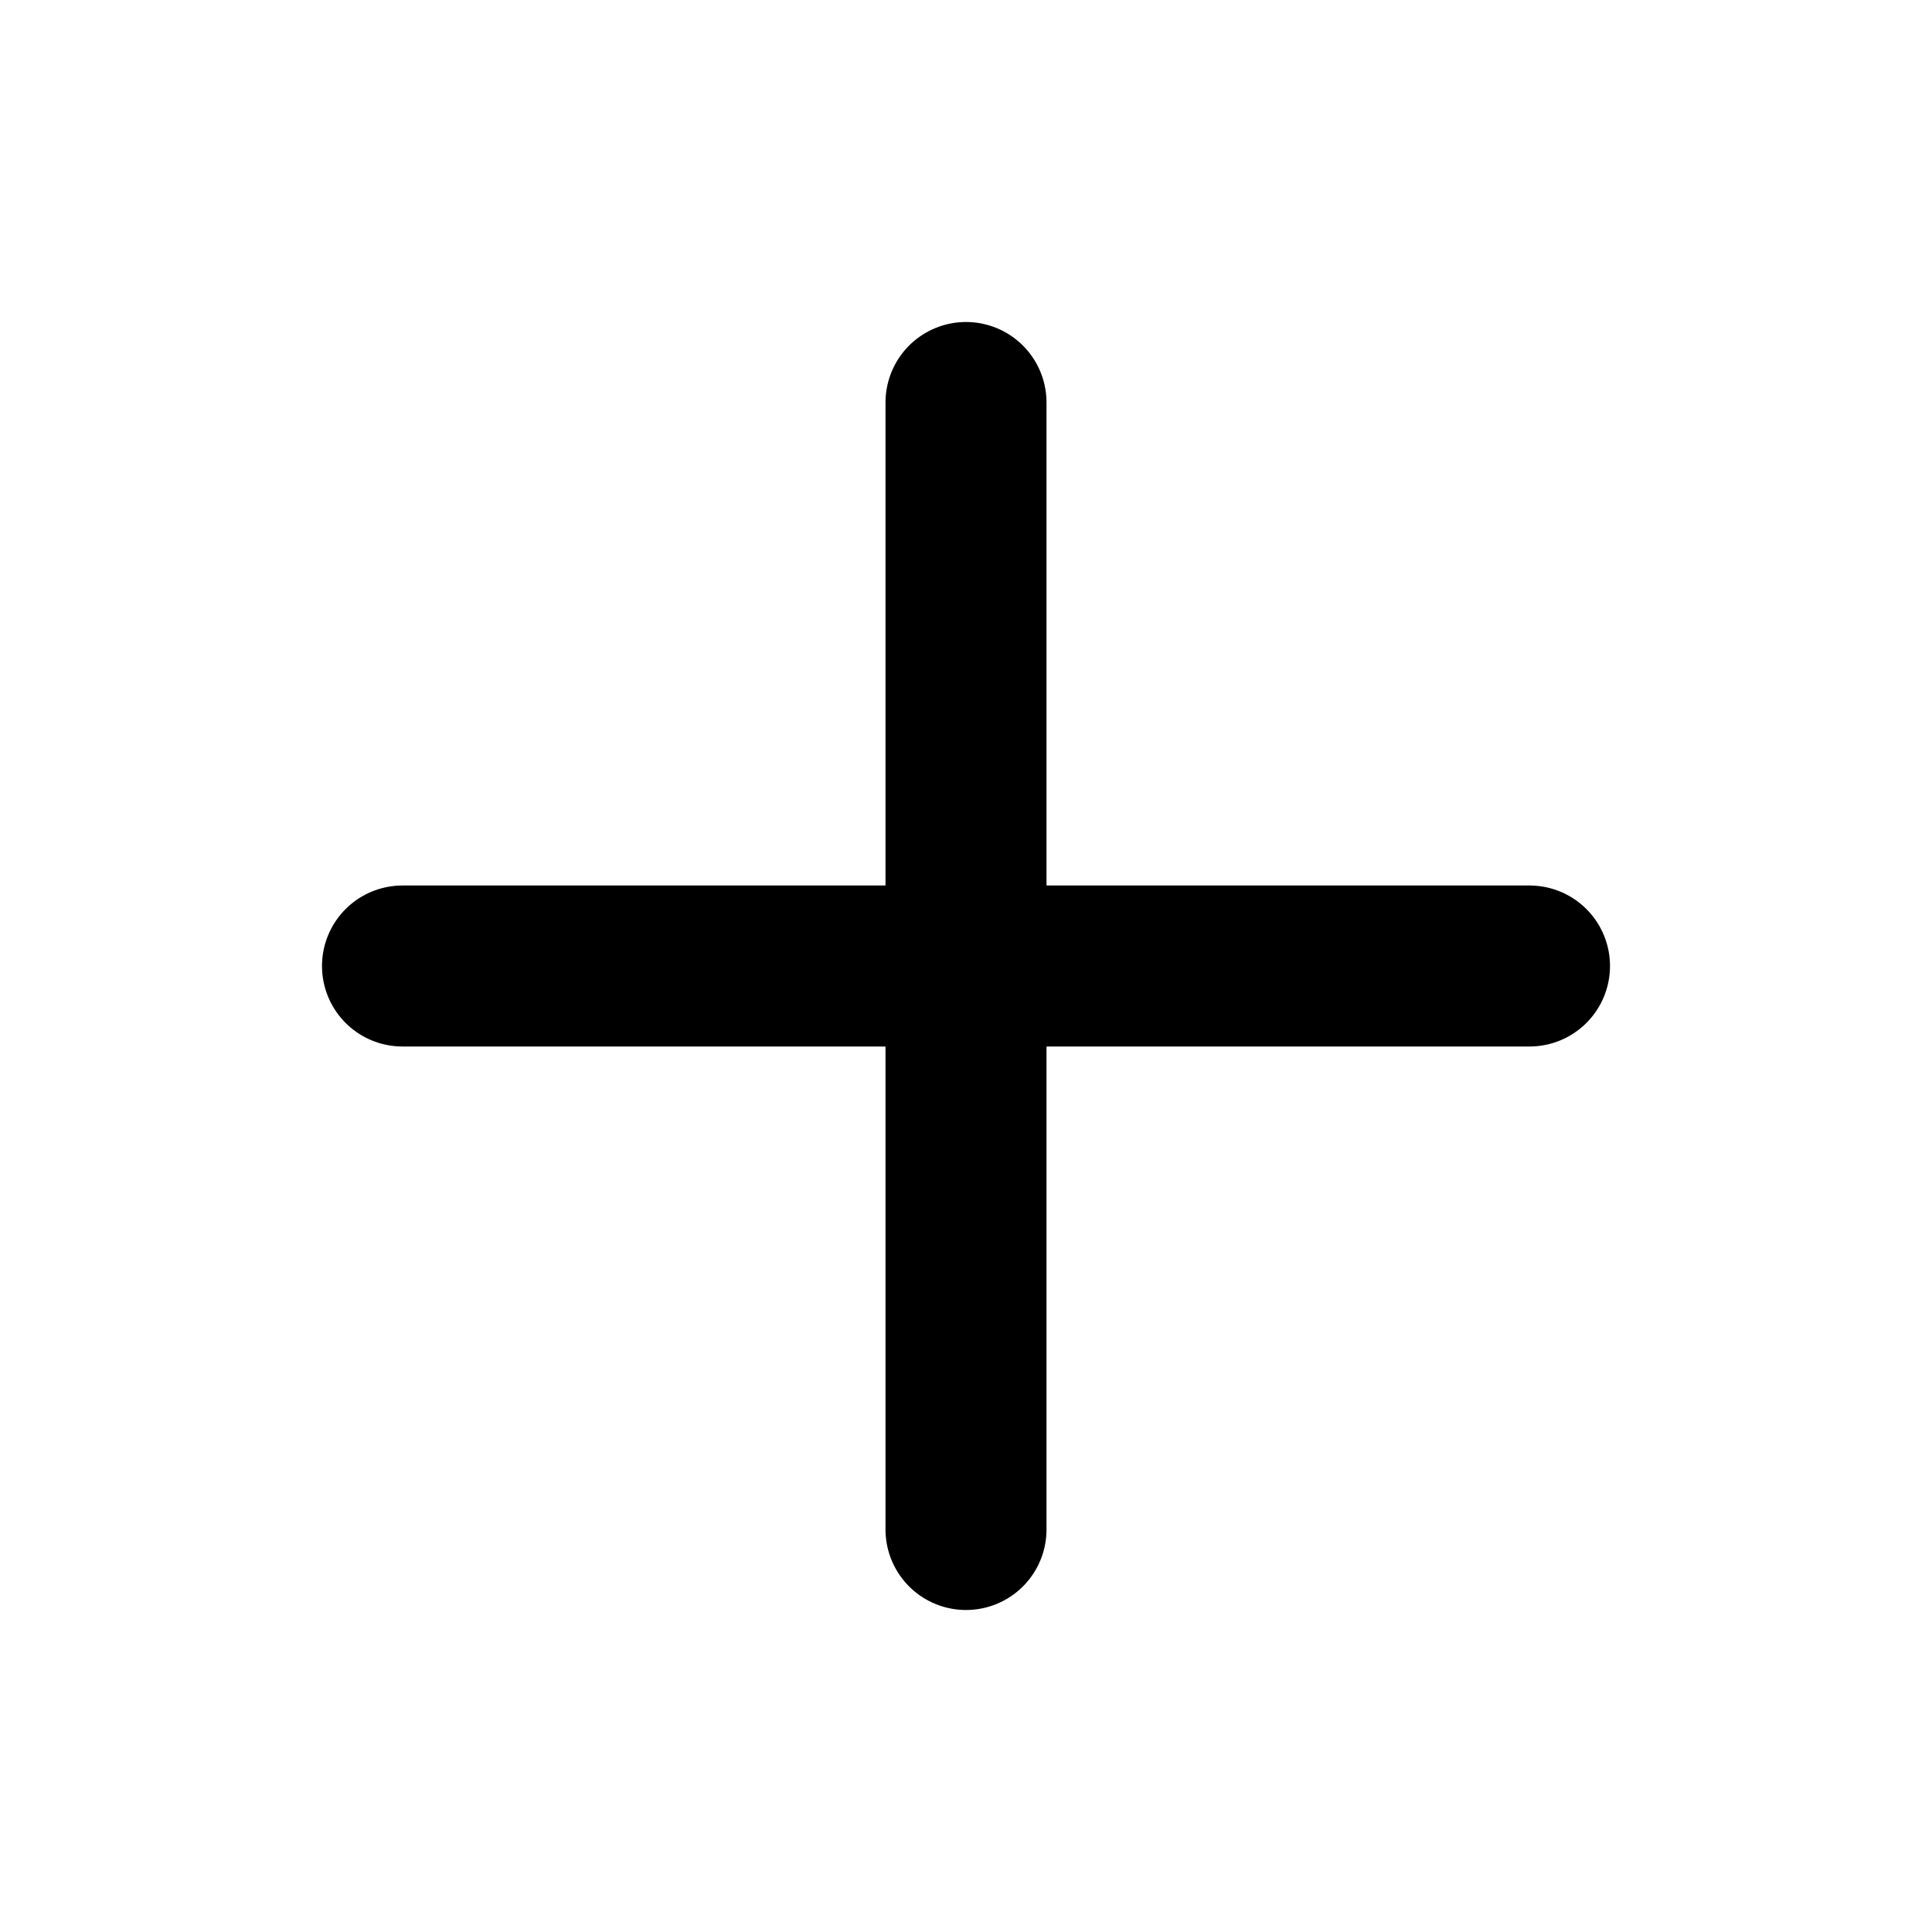
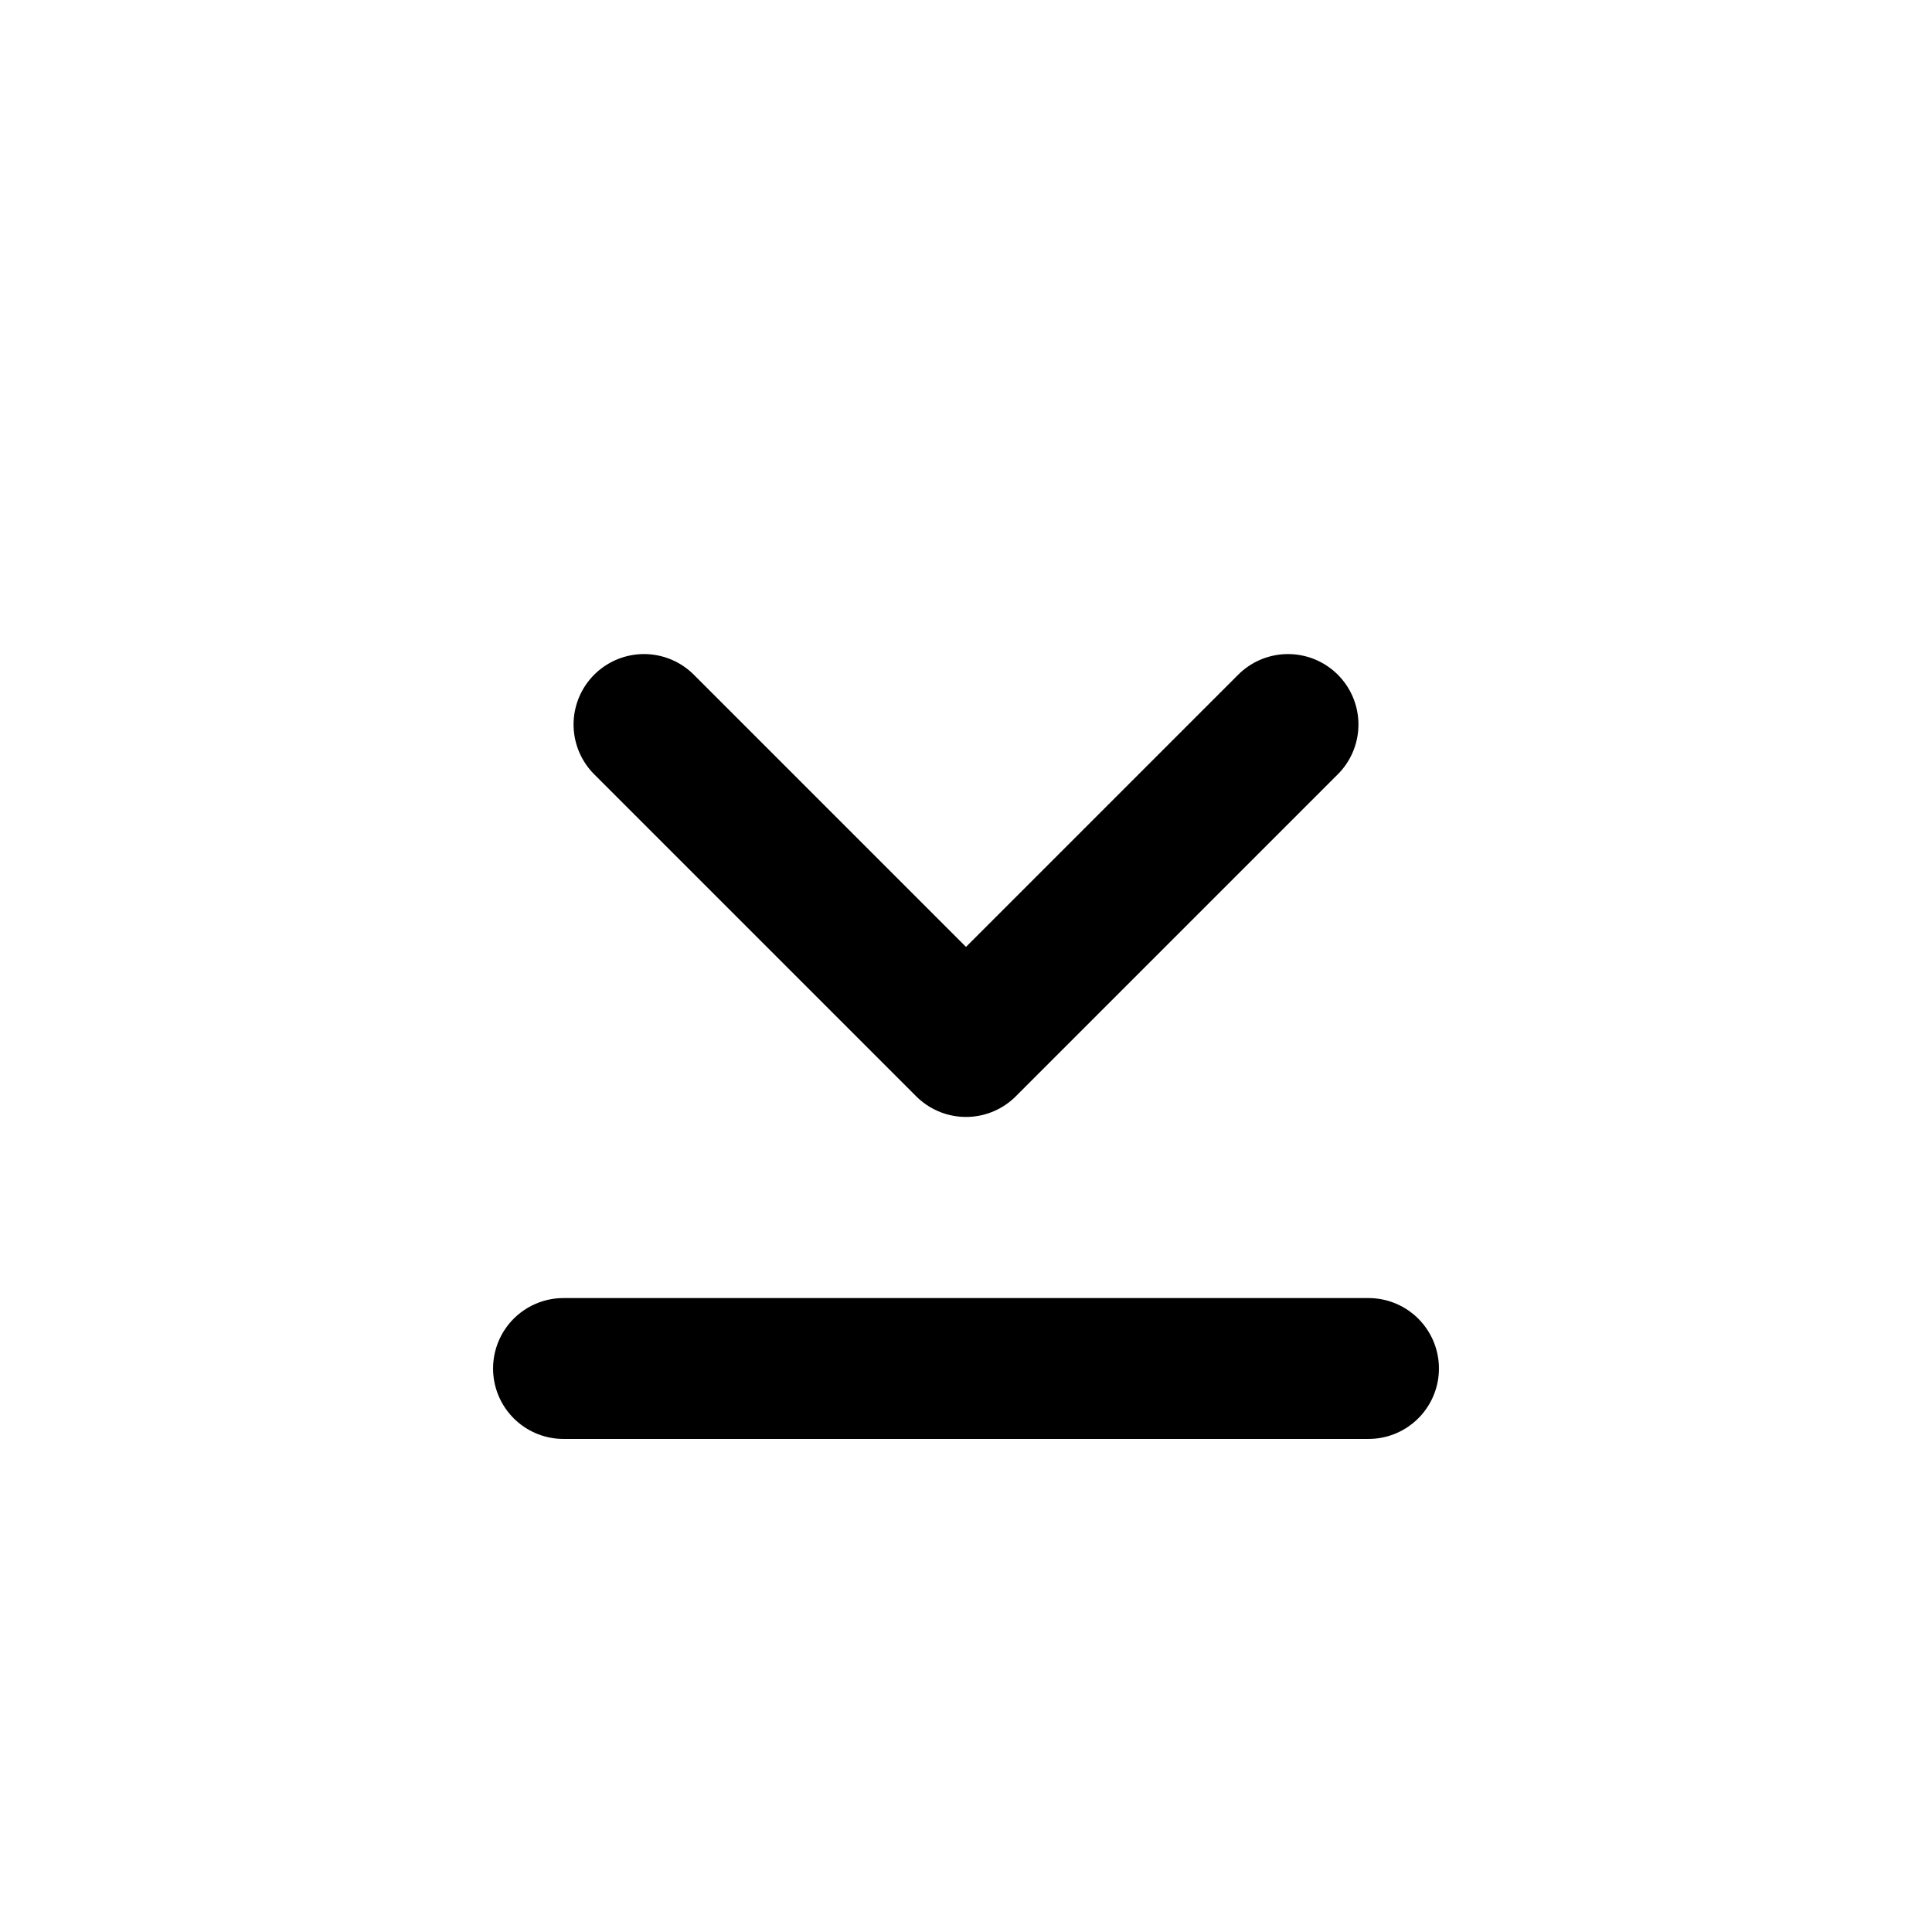
- <svg xmlns="http://www.w3.org/2000/svg" width="24" height="24" viewBox="0 0 24 24" fill="none" stroke="currentColor" stroke-width="2" stroke-linecap="round" stroke-linejoin="round">
-   <path d="M5 12h14" />
-   <path d="M12 5v14" />
+ <svg xmlns="http://www.w3.org/2000/svg" width="24" height="24" viewBox="0 0 24 24" fill="none" stroke="currentColor" stroke-width="1.75" stroke-linecap="round" stroke-linejoin="round">
+   <path d="m8 9 4 4 4-4" />
+   <path d="M7 17h10" />
</svg>
